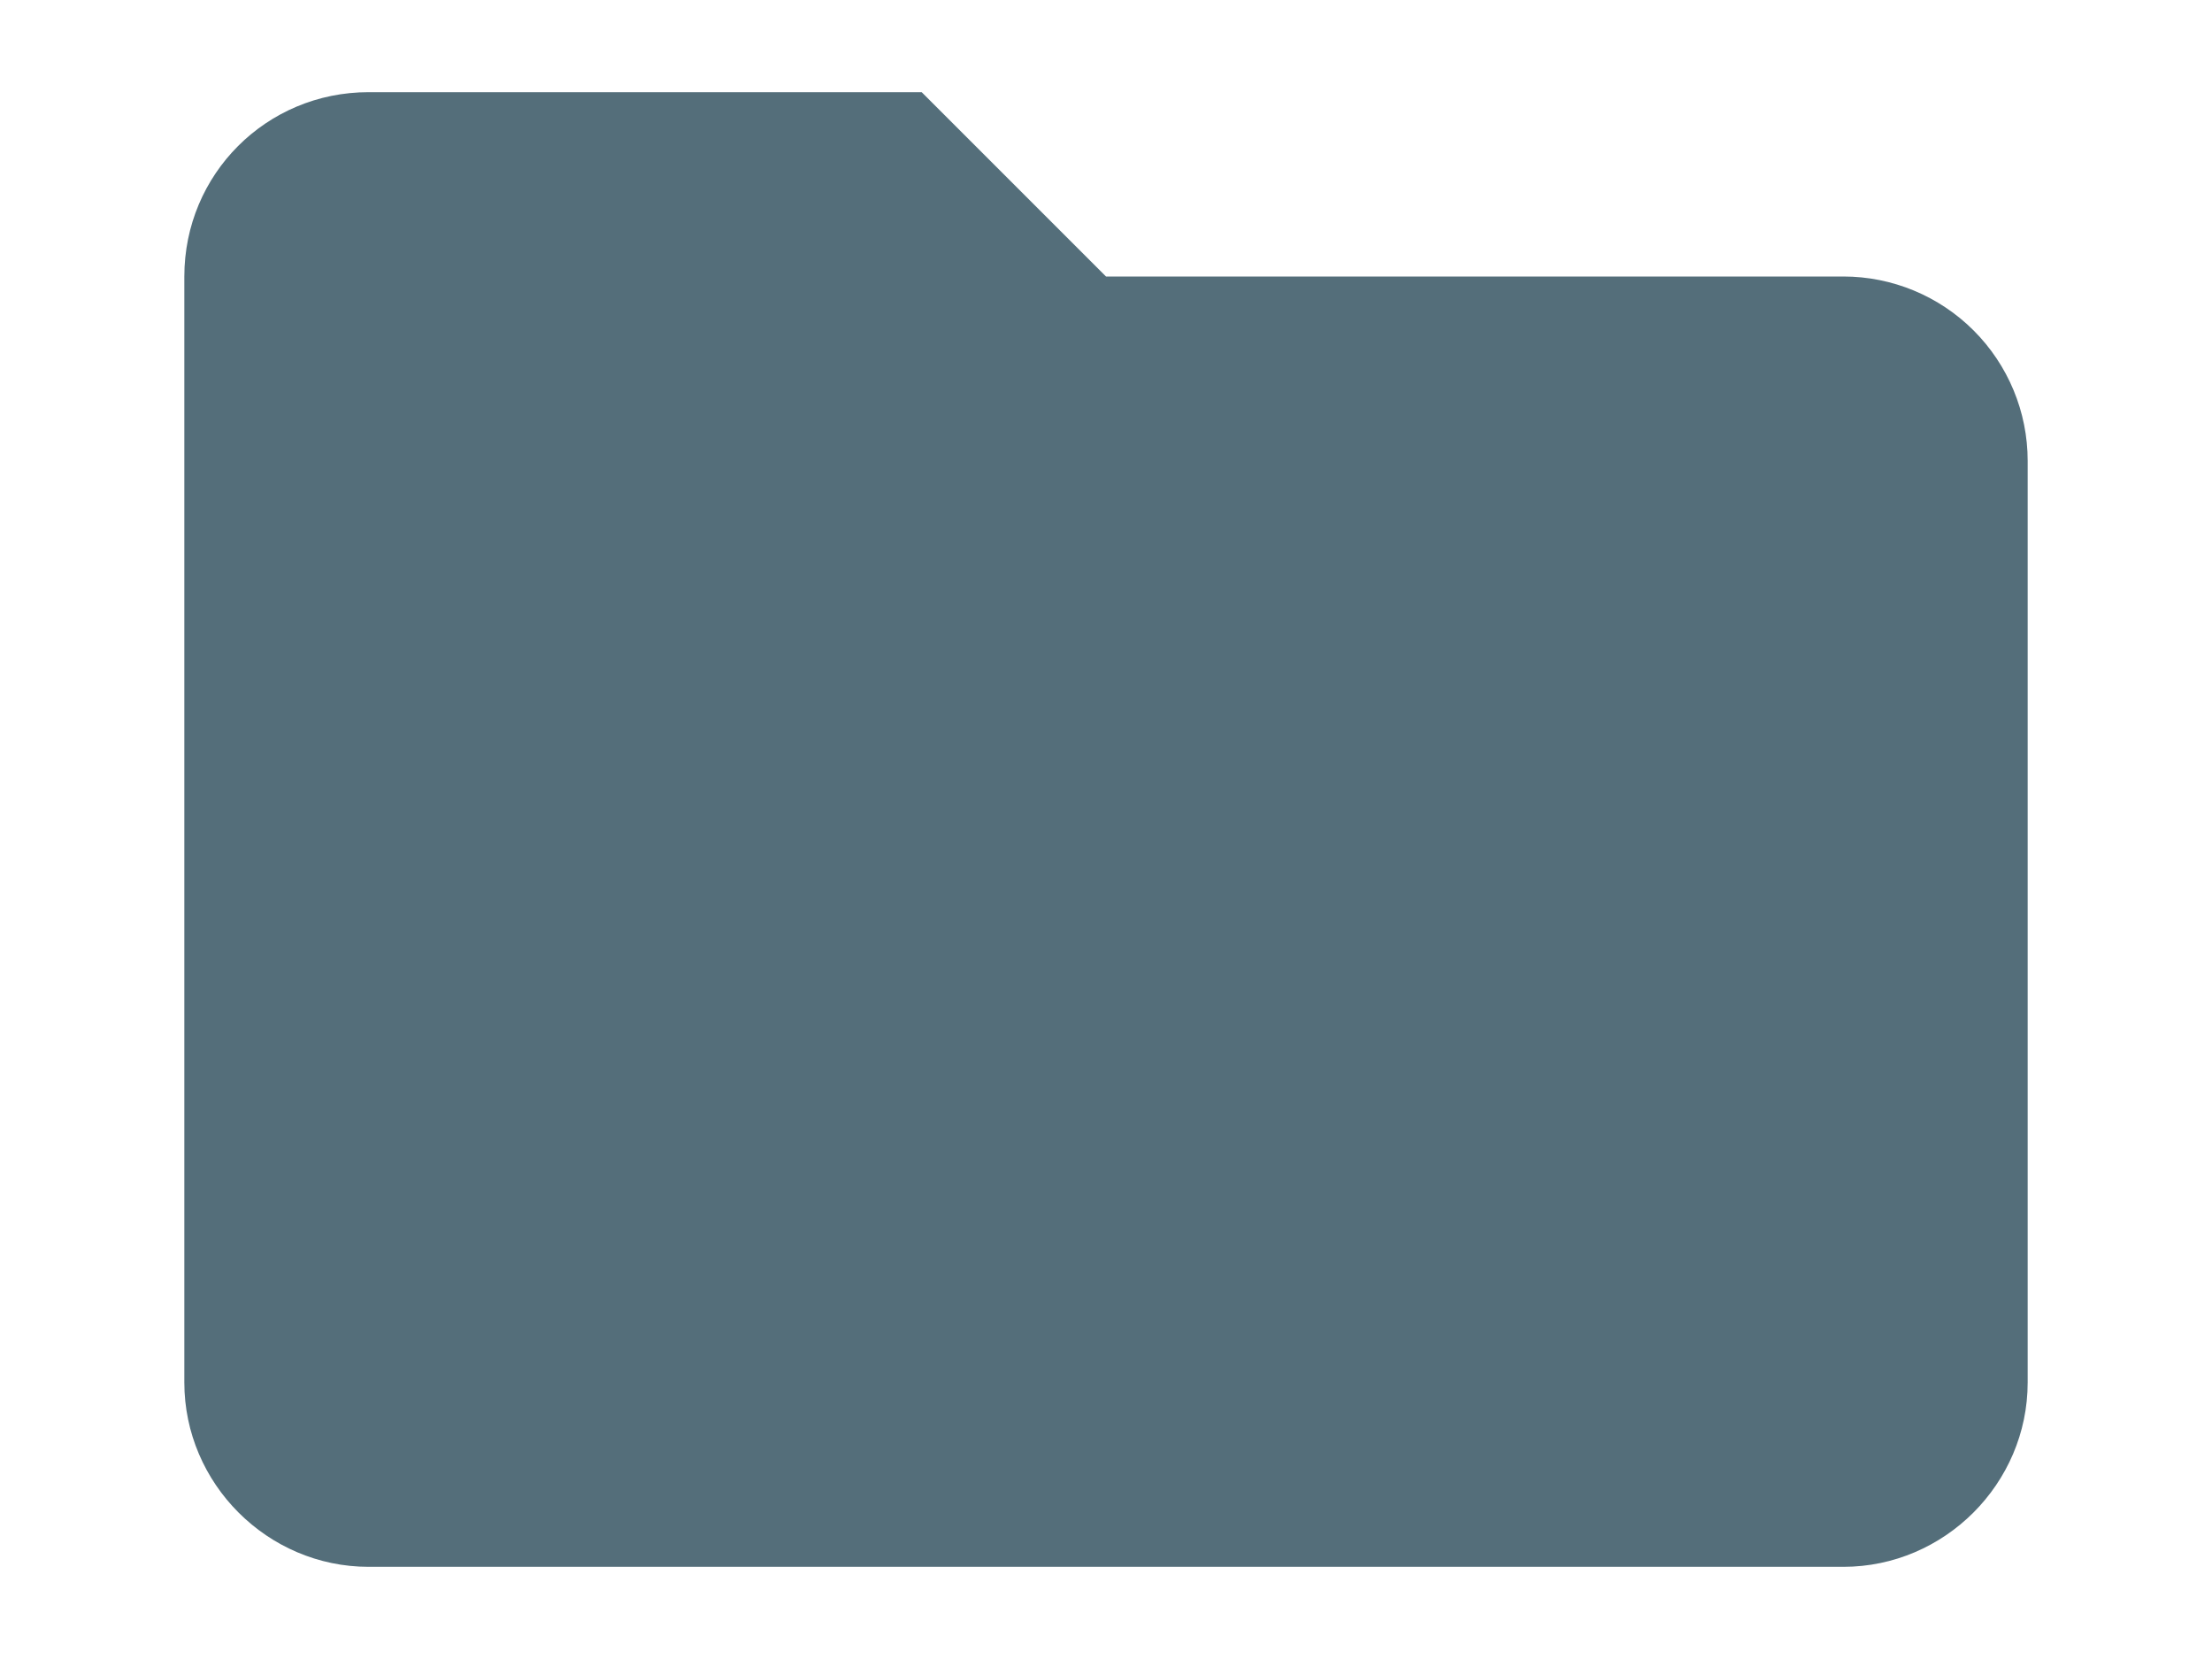
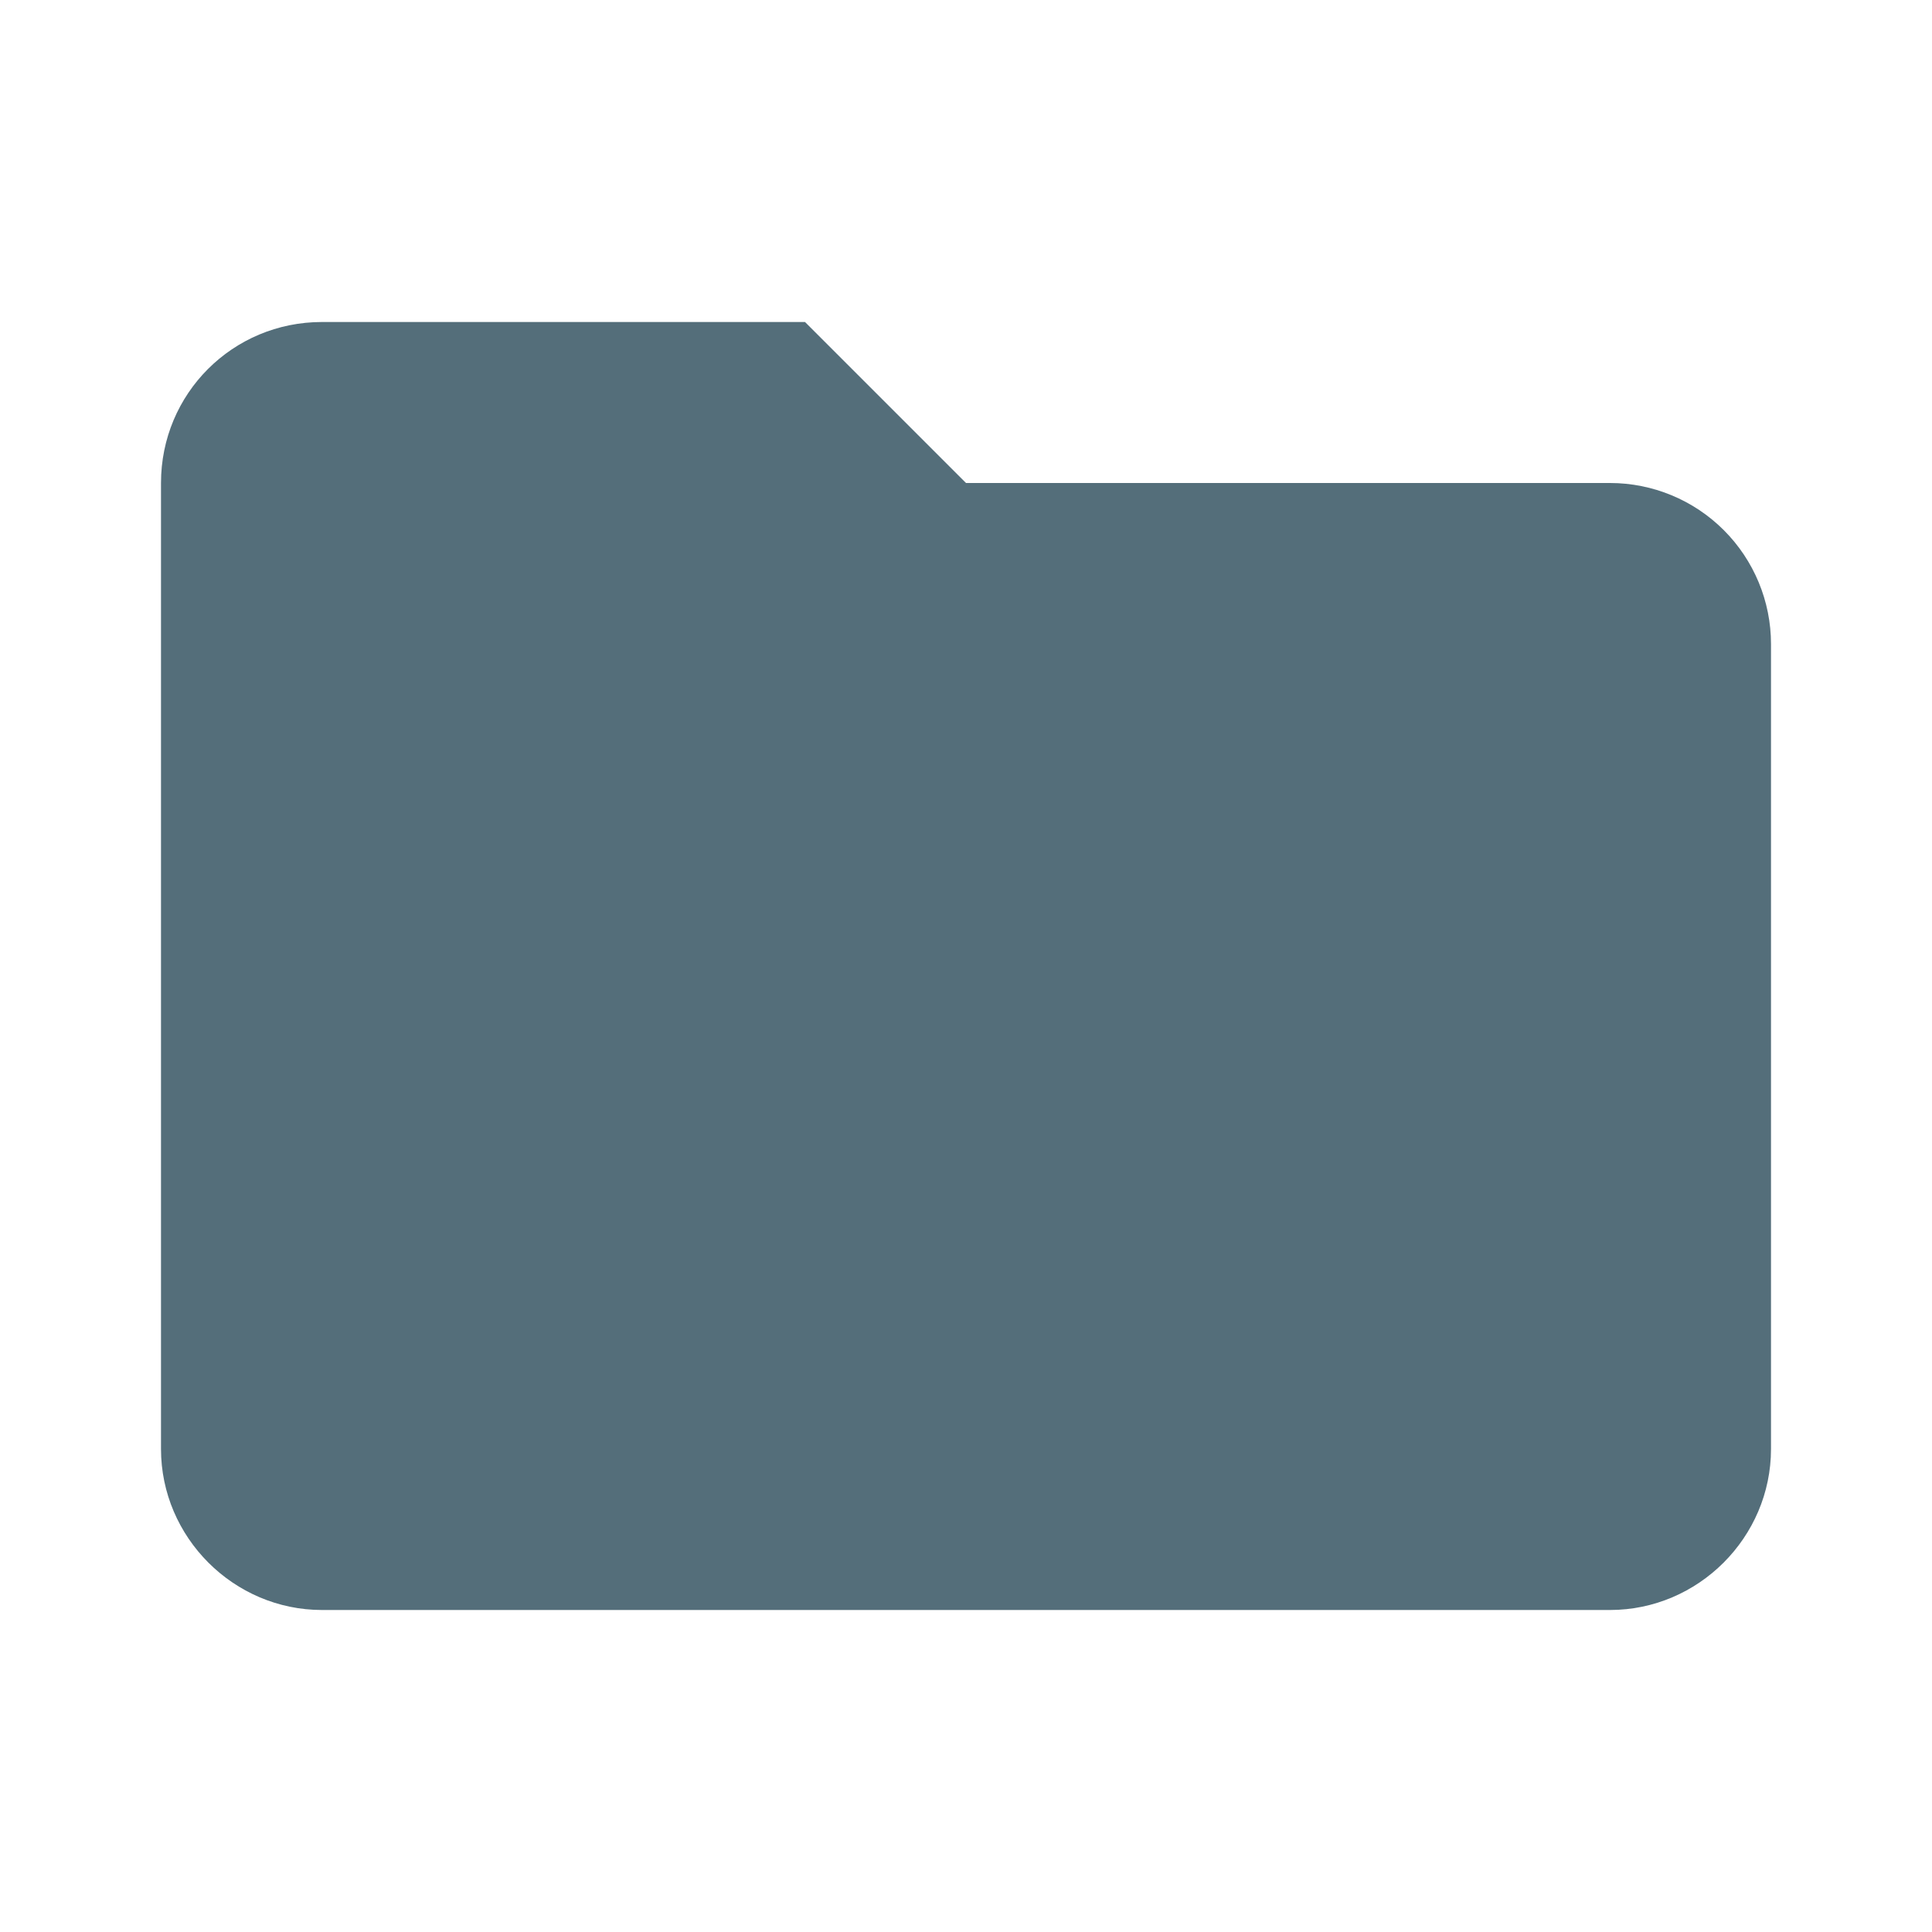
- <svg xmlns="http://www.w3.org/2000/svg" fill="none" version="1.1" viewBox="0 3 24 18">
+ <svg xmlns="http://www.w3.org/2000/svg" fill="none" version="1.1" viewBox="0 0 24 24">
  <path d="m10 4h-6c-1.11 0-2 0.89-2 2v12c0 1.097 0.903 2 2 2h16c1.097 0 2-0.903 2-2v-10c0-0.53-0.211-1.039-0.586-1.414-0.375-0.375-0.884-0.586-1.414-0.586h-8l-2-2z" fill="#546e7a" />
</svg>
